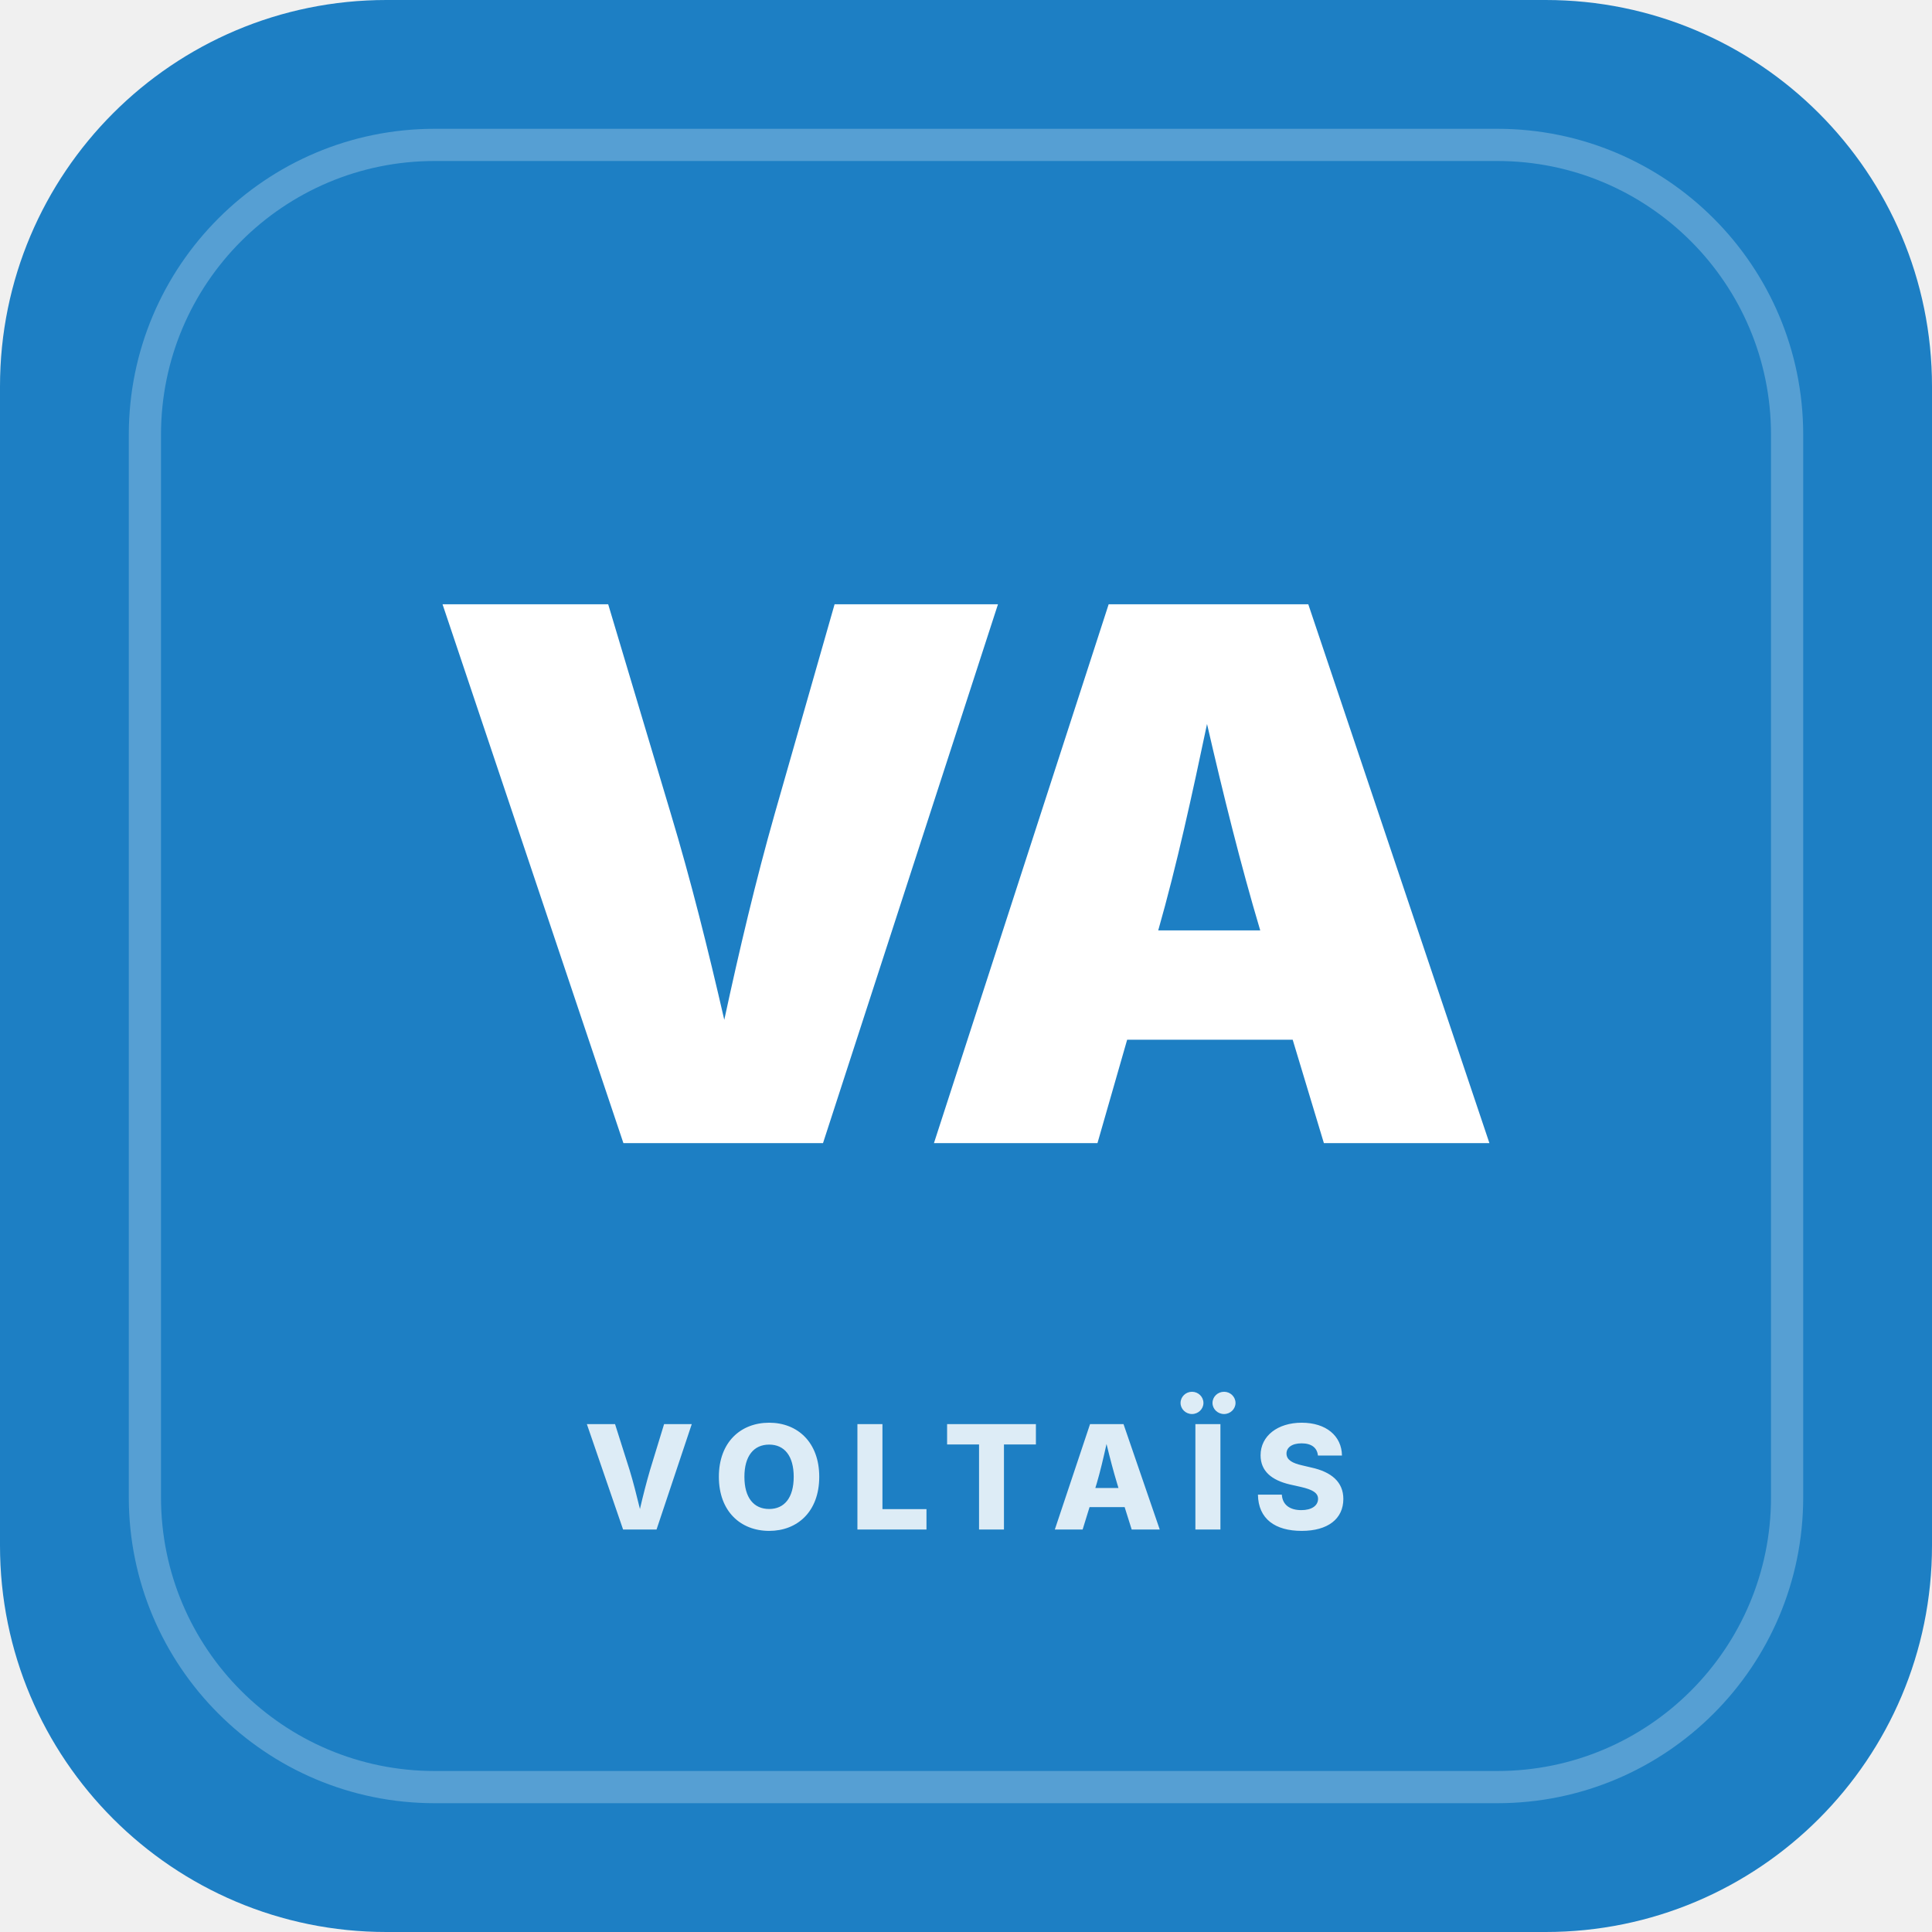
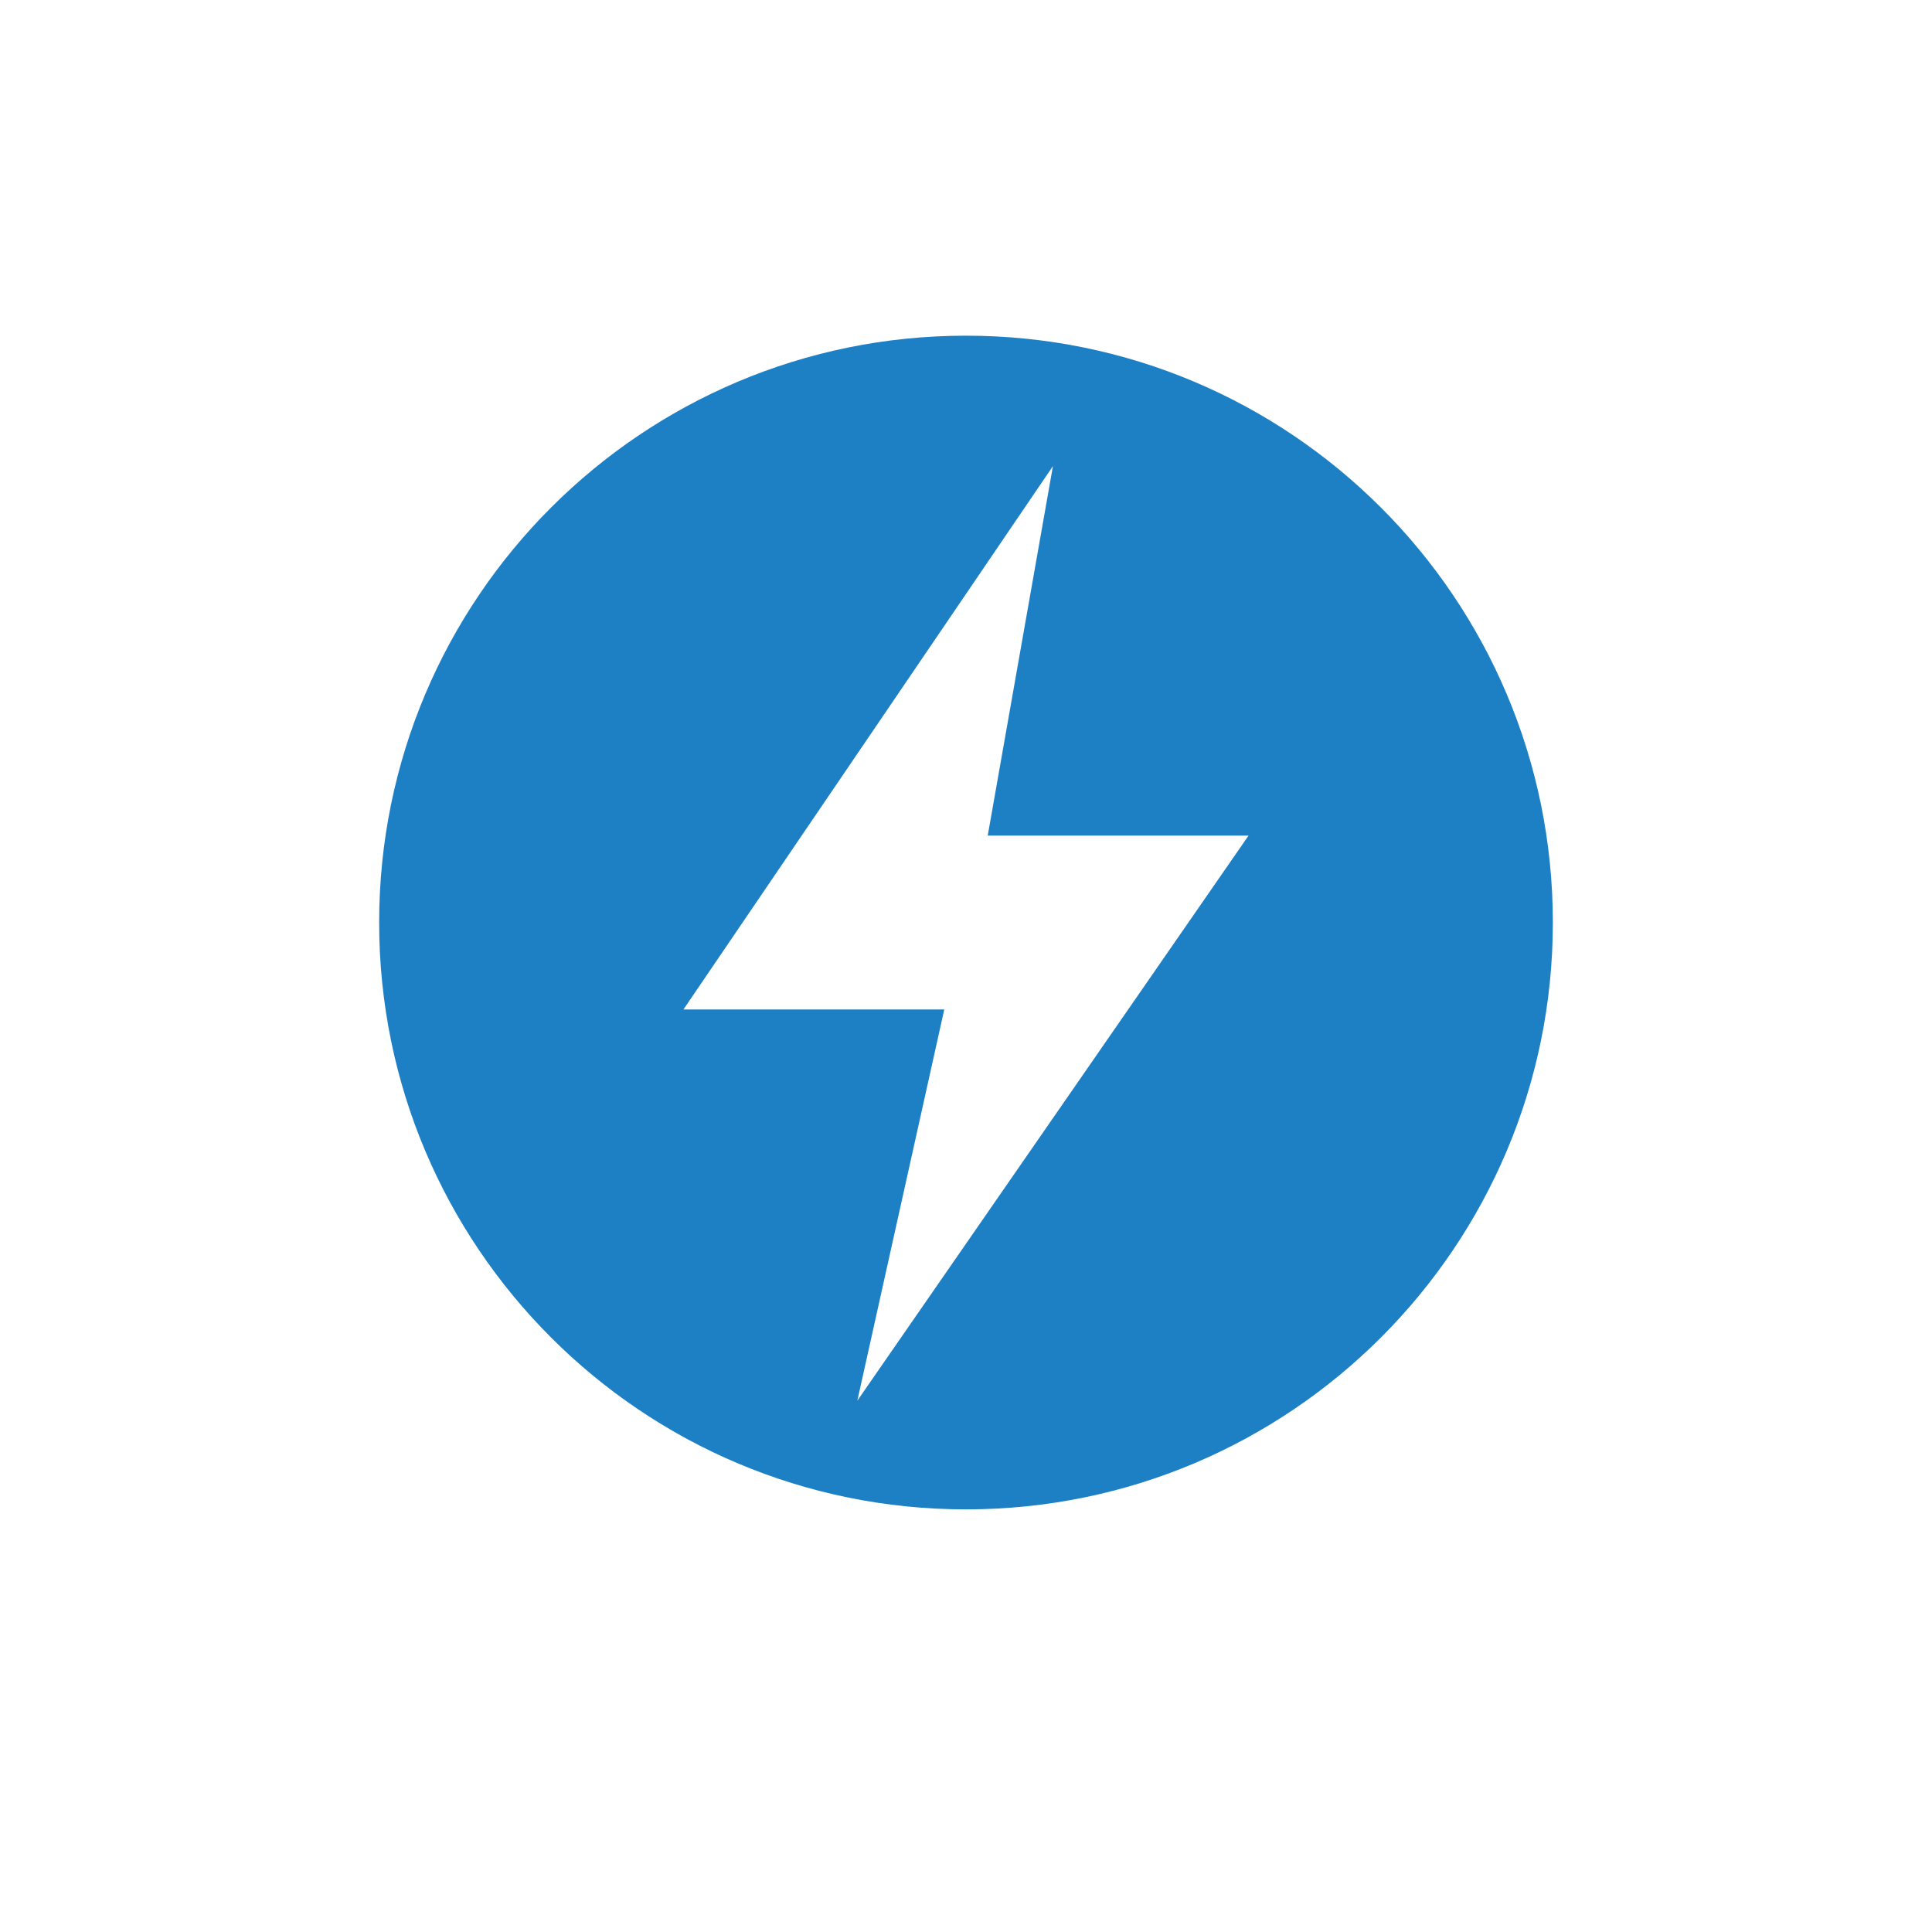
<svg xmlns="http://www.w3.org/2000/svg" viewBox="0 0 240 240">
-   <rect width="240" height="240" rx="48" fill="#1d7fc4" />
-   <rect x="18" y="18" width="204" height="204" rx="36" fill="none" stroke="#ffffff" stroke-opacity=".25" stroke-width="4" />
-   <text x="120" y="142" text-anchor="middle" font-family="Inter, Arial, sans-serif" font-size="92" font-weight="900" letter-spacing="-4" fill="#ffffff">VA</text>
-   <text x="120" y="190" text-anchor="middle" font-family="Inter, Arial, sans-serif" font-size="18" font-weight="800" letter-spacing="3" fill="#ffffff" fill-opacity=".85">VOLTAÏS</text>
+   <rect width="240" height="240" fill="#ffffff" />
+   <g transform="translate(120 120) scale(1.35) translate(-120 -104)">
+     <circle cx="120" cy="100" r="54" fill="#1d7fc4" />
+     <path d="M128 58l-34 50h24l-8 36 36-52h-24z" fill="#fff" />
+   </g>
</svg>
